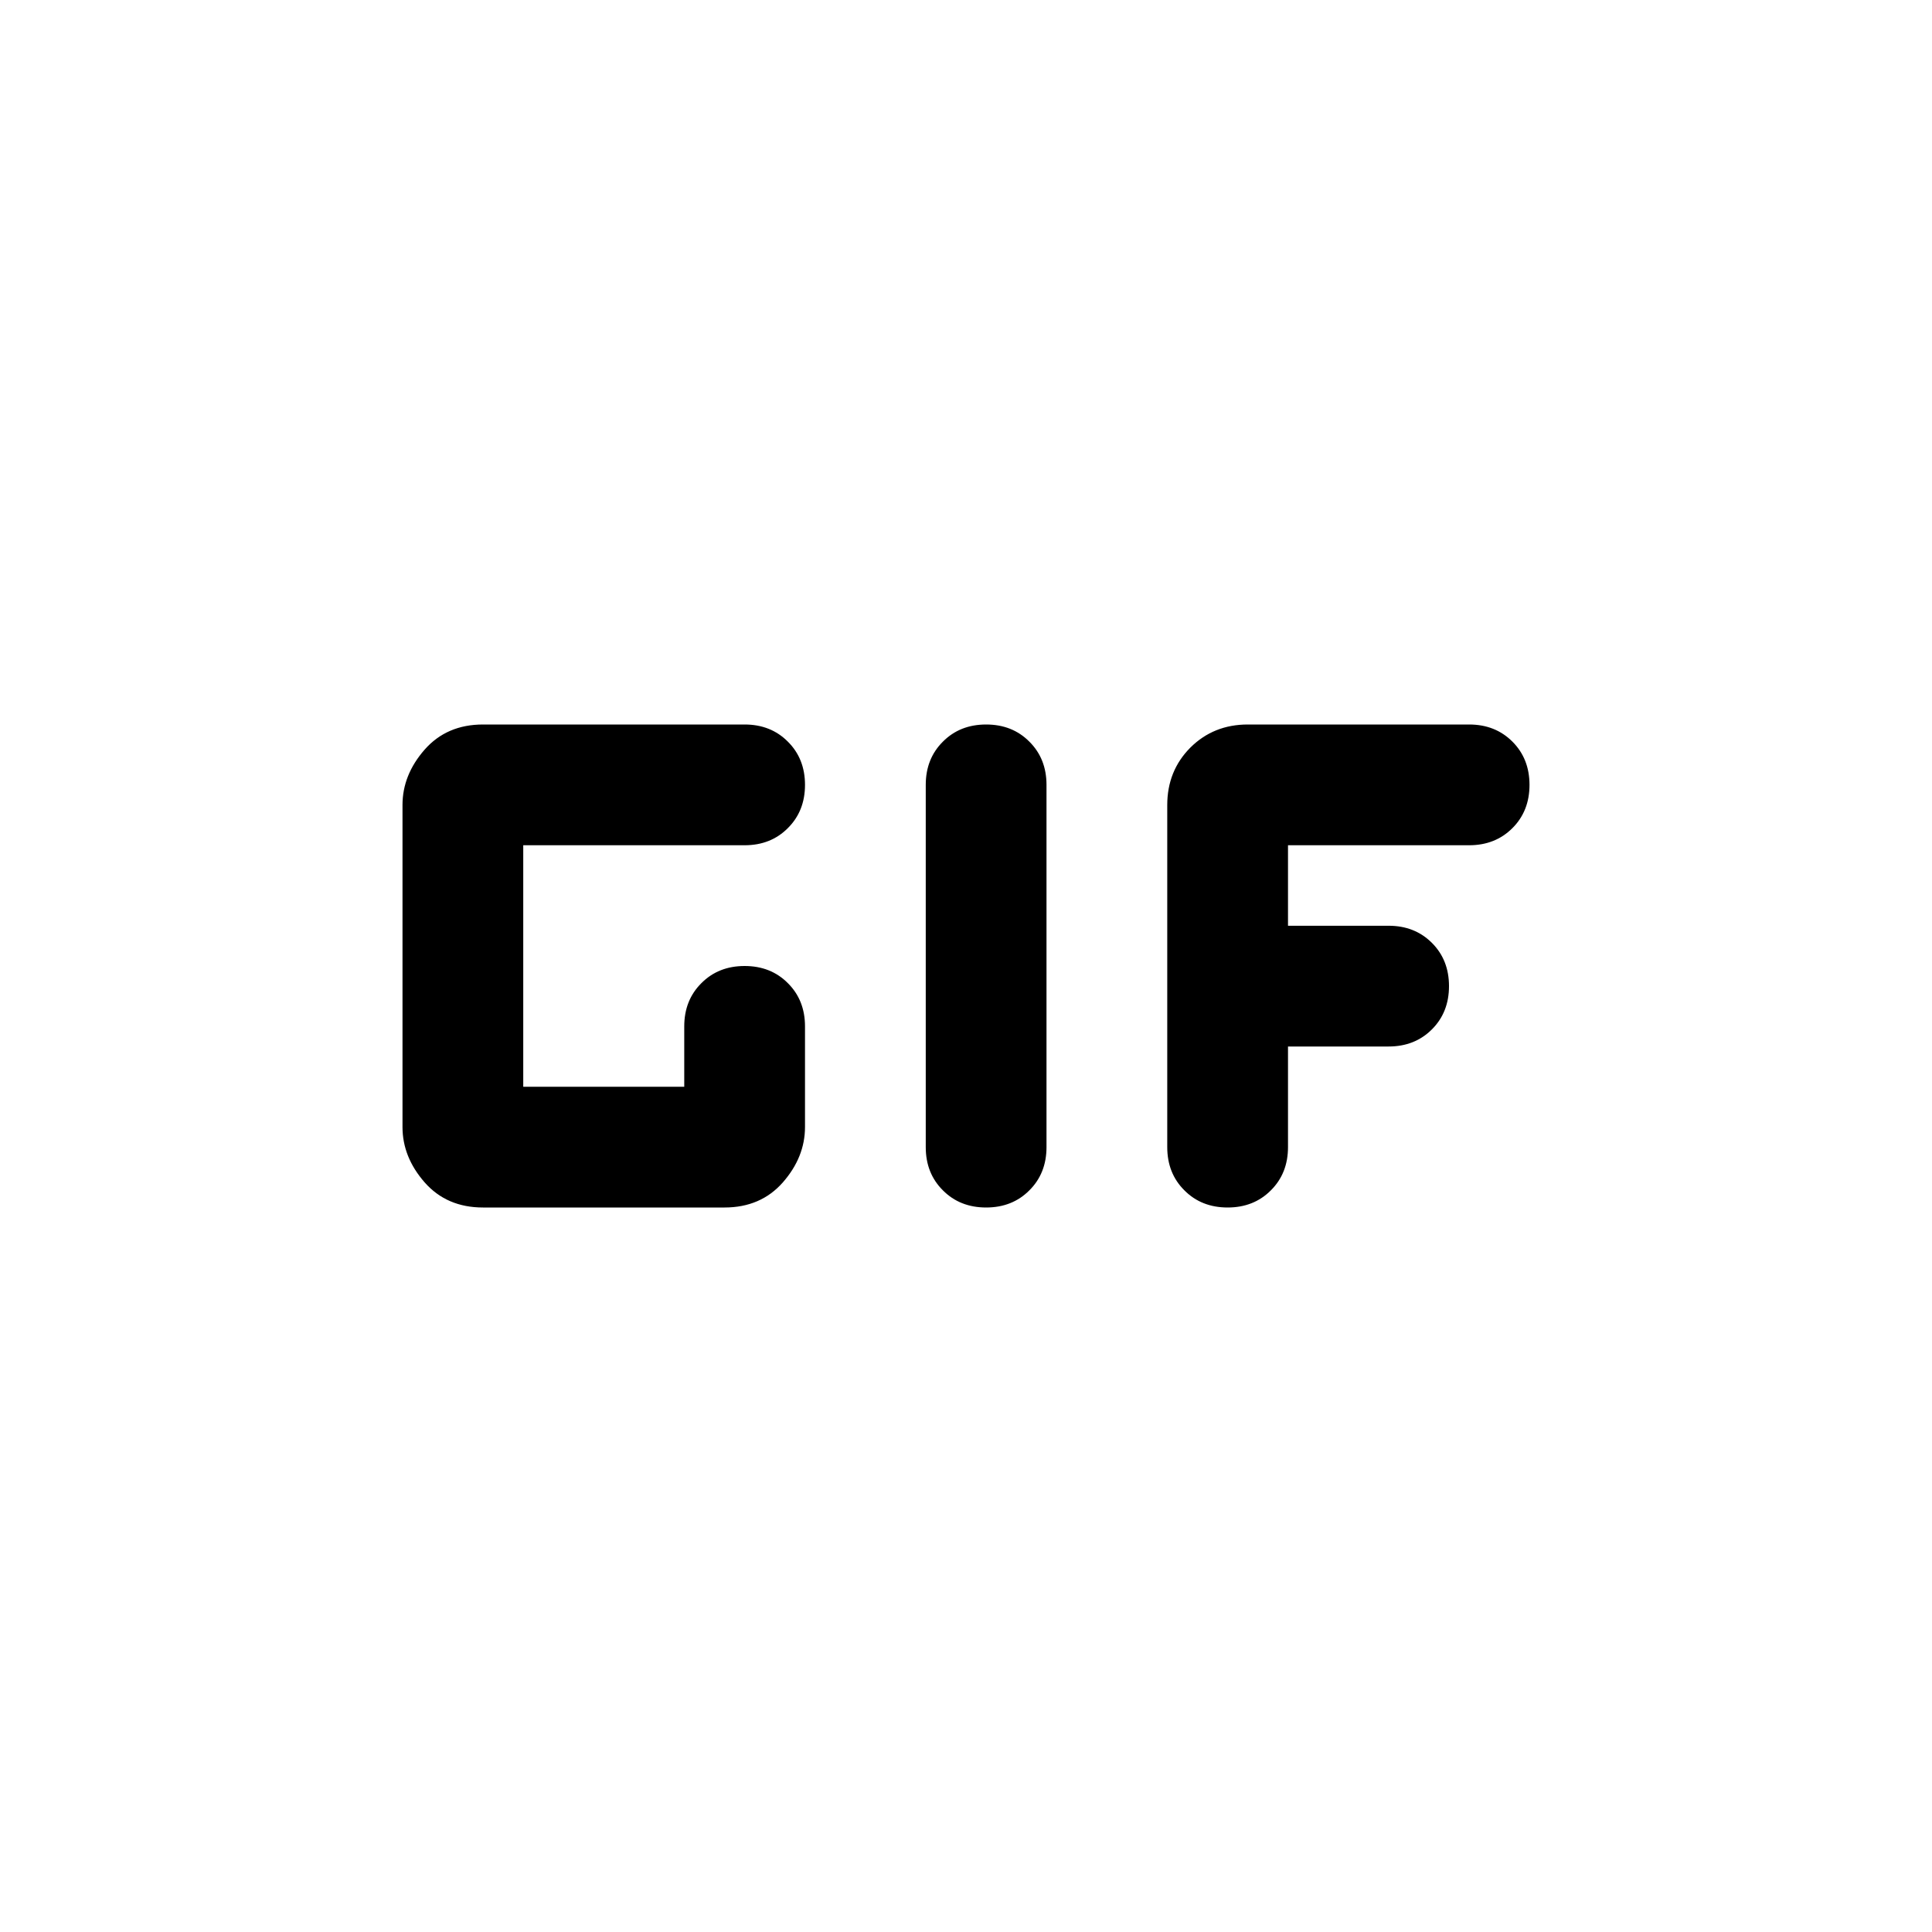
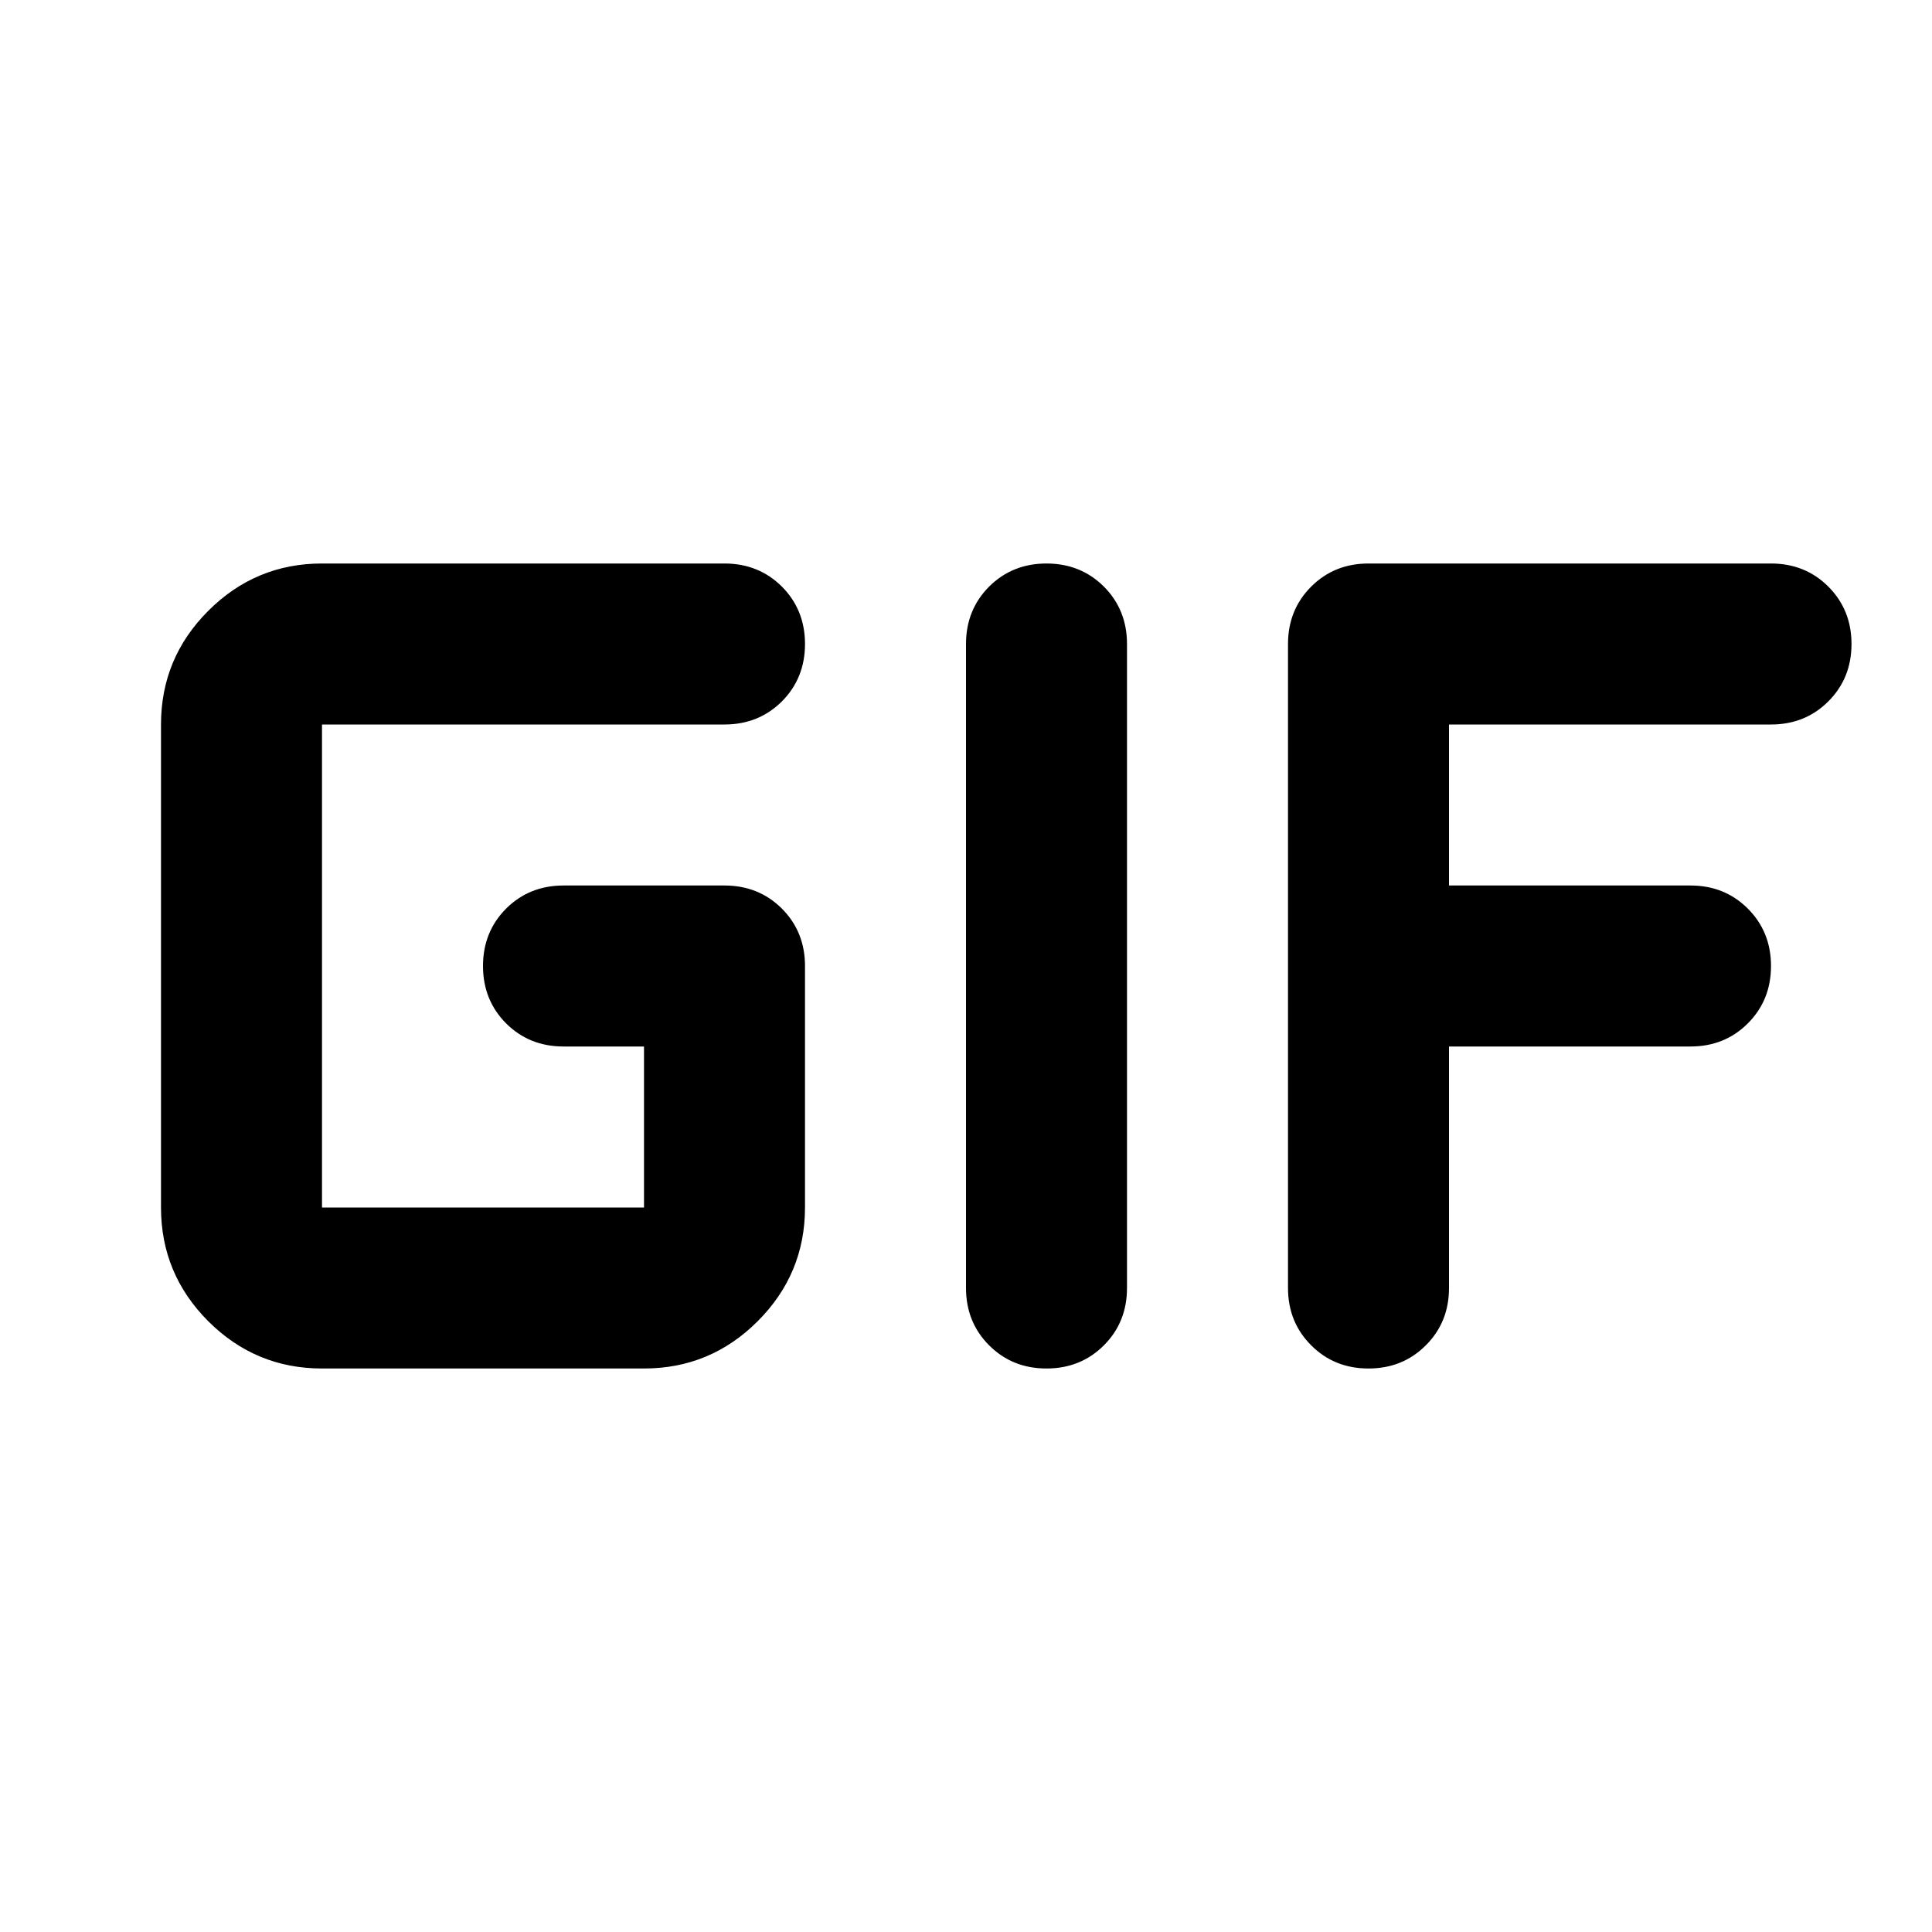
<svg xmlns="http://www.w3.org/2000/svg" width="24" height="24" viewBox="0 0 24 24" fill="none">
-   <path d="M12.25 15C12.033 15 11.854 14.929 11.713 14.787C11.571 14.646 11.5 14.467 11.5 14.25V9.75C11.5 9.533 11.571 9.354 11.713 9.213C11.854 9.071 12.033 9 12.25 9C12.467 9 12.646 9.071 12.787 9.213C12.929 9.354 13 9.533 13 9.75V14.25C13 14.467 12.929 14.646 12.787 14.787C12.646 14.929 12.467 15 12.25 15ZM6 15C5.7 15 5.458 14.896 5.275 14.688C5.092 14.479 5 14.25 5 14V10C5 9.75 5.092 9.521 5.275 9.312C5.458 9.104 5.7 9 6 9H9.25C9.467 9 9.646 9.071 9.787 9.213C9.929 9.354 10 9.533 10 9.75C10 9.967 9.929 10.146 9.787 10.287C9.646 10.429 9.467 10.5 9.25 10.5H6.5V13.5H8.5V12.75C8.5 12.533 8.571 12.354 8.713 12.213C8.854 12.071 9.033 12 9.25 12C9.467 12 9.646 12.071 9.787 12.213C9.929 12.354 10 12.533 10 12.75V14C10 14.25 9.908 14.479 9.725 14.688C9.542 14.896 9.3 15 9 15H6ZM15.25 15C15.033 15 14.854 14.929 14.713 14.787C14.571 14.646 14.5 14.467 14.5 14.25V10C14.5 9.717 14.596 9.479 14.787 9.287C14.979 9.096 15.217 9 15.5 9H18.25C18.467 9 18.646 9.071 18.788 9.213C18.929 9.354 19 9.533 19 9.75C19 9.967 18.929 10.146 18.788 10.287C18.646 10.429 18.467 10.5 18.25 10.5H16V11.5H17.25C17.467 11.5 17.646 11.571 17.788 11.713C17.929 11.854 18 12.033 18 12.25C18 12.467 17.929 12.646 17.788 12.787C17.646 12.929 17.467 13 17.25 13H16V14.25C16 14.467 15.929 14.646 15.787 14.787C15.646 14.929 15.467 15 15.25 15Z" fill="black" />
+   <path d="M4 17C3.45 17 2.979 16.804 2.587 16.413C2.196 16.021 2 15.55 2 15V9C2 8.45 2.196 7.979 2.587 7.588C2.979 7.196 3.45 7 4 7H9C9.283 7 9.521 7.096 9.713 7.287C9.904 7.479 10 7.717 10 8C10 8.283 9.904 8.521 9.713 8.713C9.521 8.904 9.283 9 9 9H4V15H8V13H7C6.717 13 6.479 12.904 6.287 12.713C6.096 12.521 6 12.283 6 12C6 11.717 6.096 11.479 6.287 11.287C6.479 11.096 6.717 11 7 11H9C9.283 11 9.521 11.096 9.713 11.287C9.904 11.479 10 11.717 10 12V15C10 15.55 9.804 16.021 9.412 16.413C9.021 16.804 8.55 17 8 17H4ZM12 16V8C12 7.717 12.096 7.479 12.287 7.287C12.479 7.096 12.717 7 13 7C13.283 7 13.521 7.096 13.713 7.287C13.904 7.479 14 7.717 14 8V16C14 16.283 13.904 16.521 13.713 16.712C13.521 16.904 13.283 17 13 17C12.717 17 12.479 16.904 12.287 16.712C12.096 16.521 12 16.283 12 16ZM16 16V8C16 7.717 16.096 7.479 16.288 7.287C16.479 7.096 16.717 7 17 7H22C22.283 7 22.521 7.096 22.712 7.287C22.904 7.479 23 7.717 23 8C23 8.283 22.904 8.521 22.712 8.713C22.521 8.904 22.283 9 22 9H18V11H21C21.283 11 21.521 11.096 21.712 11.287C21.904 11.479 22 11.717 22 12C22 12.283 21.904 12.521 21.712 12.713C21.521 12.904 21.283 13 21 13H18V16C18 16.283 17.904 16.521 17.712 16.712C17.521 16.904 17.283 17 17 17C16.717 17 16.479 16.904 16.288 16.712C16.096 16.521 16 16.283 16 16Z" fill="black" />
</svg>
